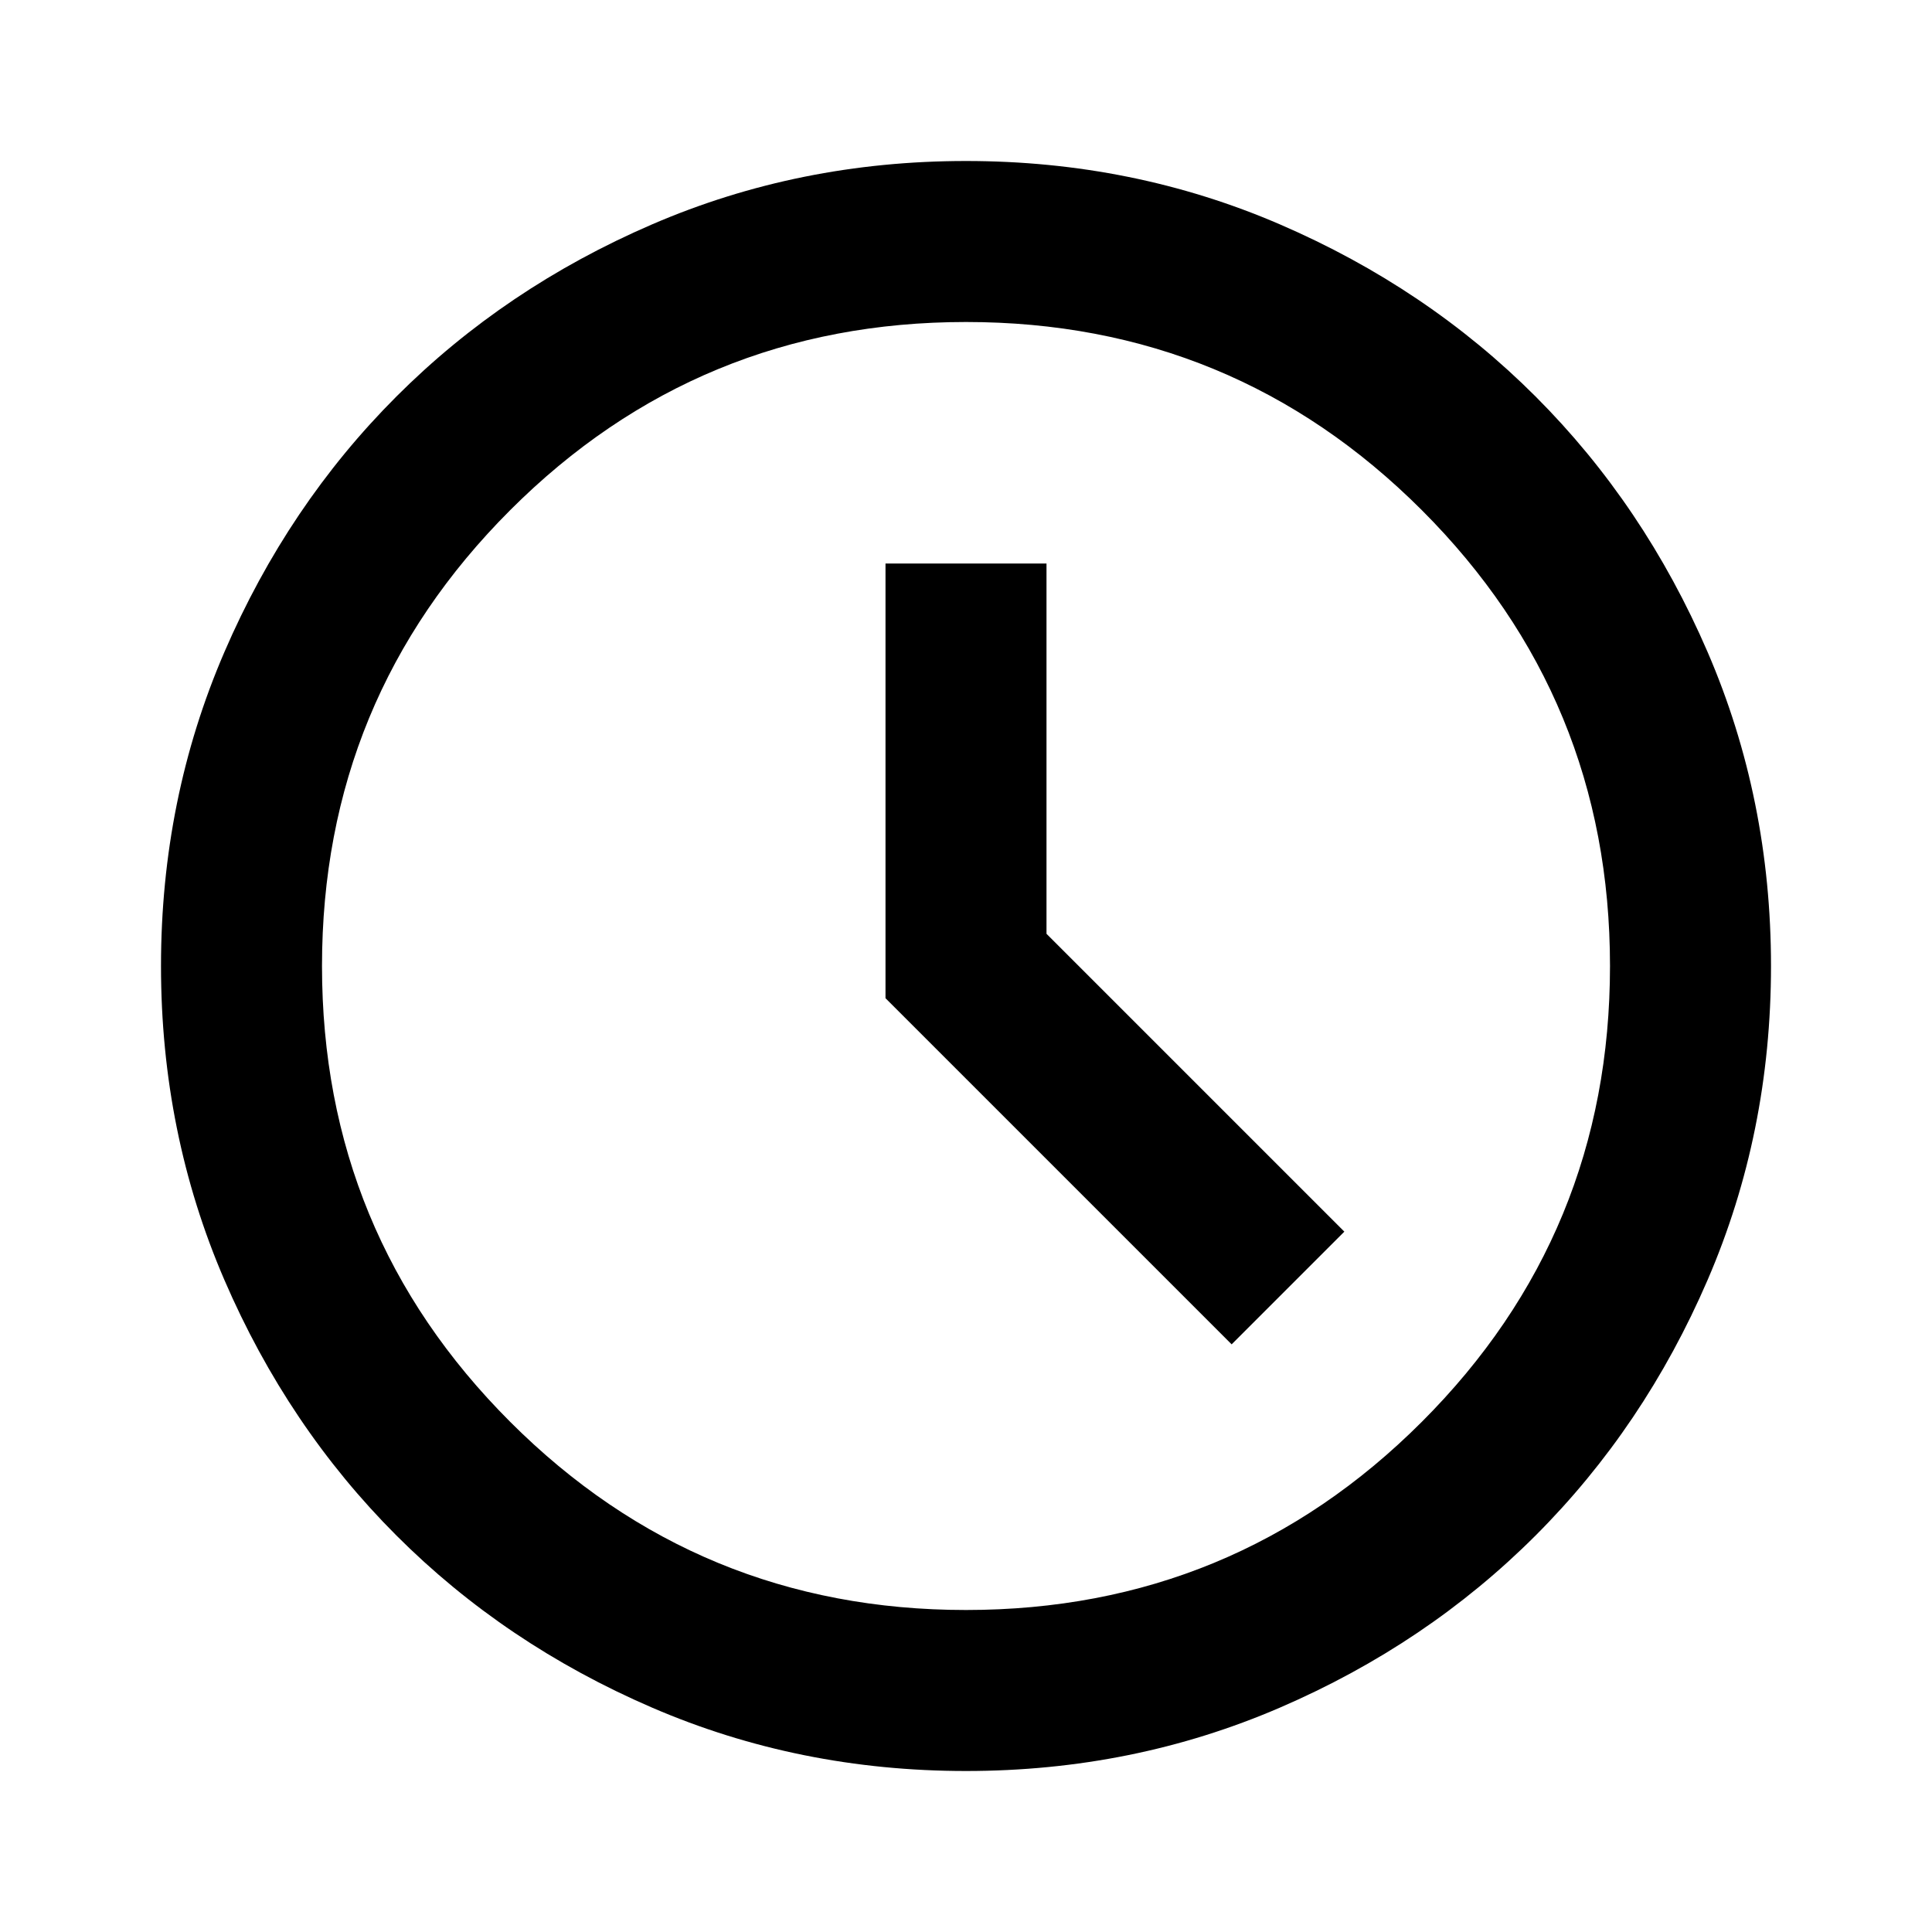
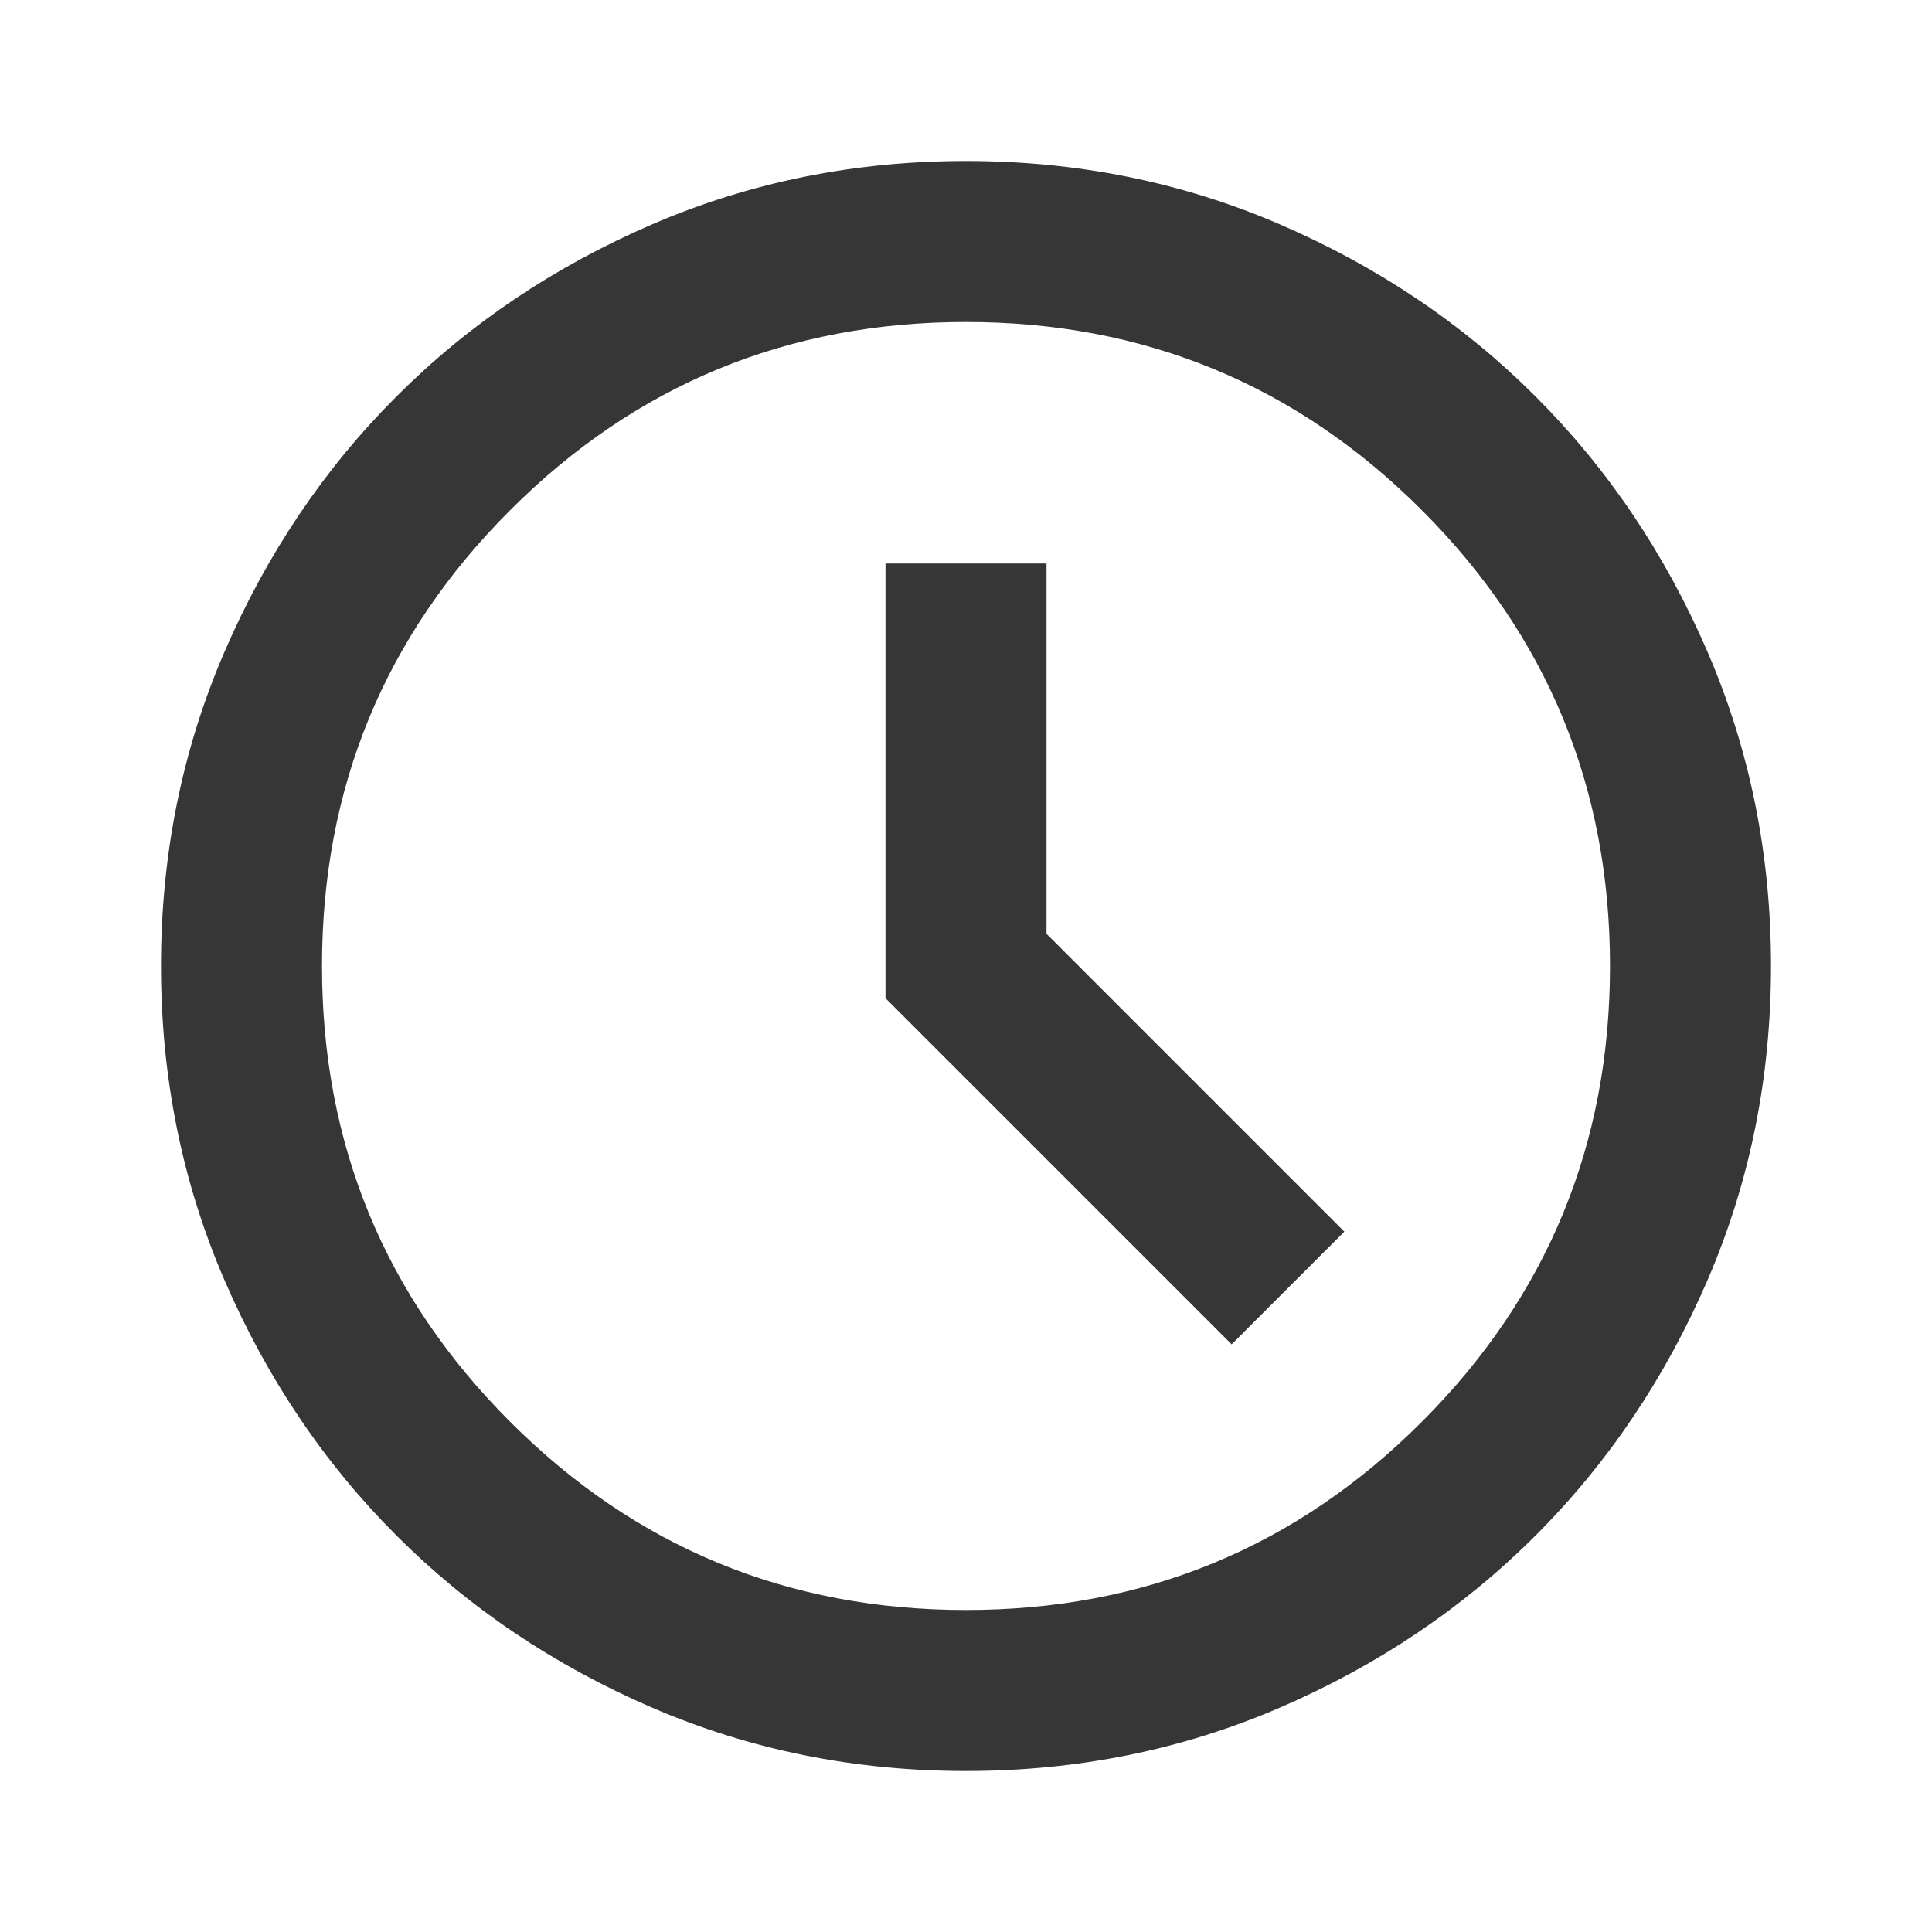
- <svg xmlns="http://www.w3.org/2000/svg" height="24px" viewBox="0 -960 960 960" width="24px" fill="#00000">
+ <svg xmlns="http://www.w3.org/2000/svg" height="24px" viewBox="0 -960 960 960" width="24px" fill="#363636">
  <path d="m612-292 56-56-148-148v-184h-80v216l172 172ZM480-80q-83 0-156-31.5T197-197q-54-54-85.5-127T80-480q0-83 31.5-156T197-763q54-54 127-85.5T480-880q83 0 156 31.5T763-763q54 54 85.5 127T880-480q0 83-31.5 156T763-197q-54 54-127 85.5T480-80Zm0-400Zm0 320q133 0 226.5-93.5T800-480q0-133-93.5-226.5T480-800q-133 0-226.5 93.5T160-480q0 133 93.5 226.5T480-160Z" />
</svg>
